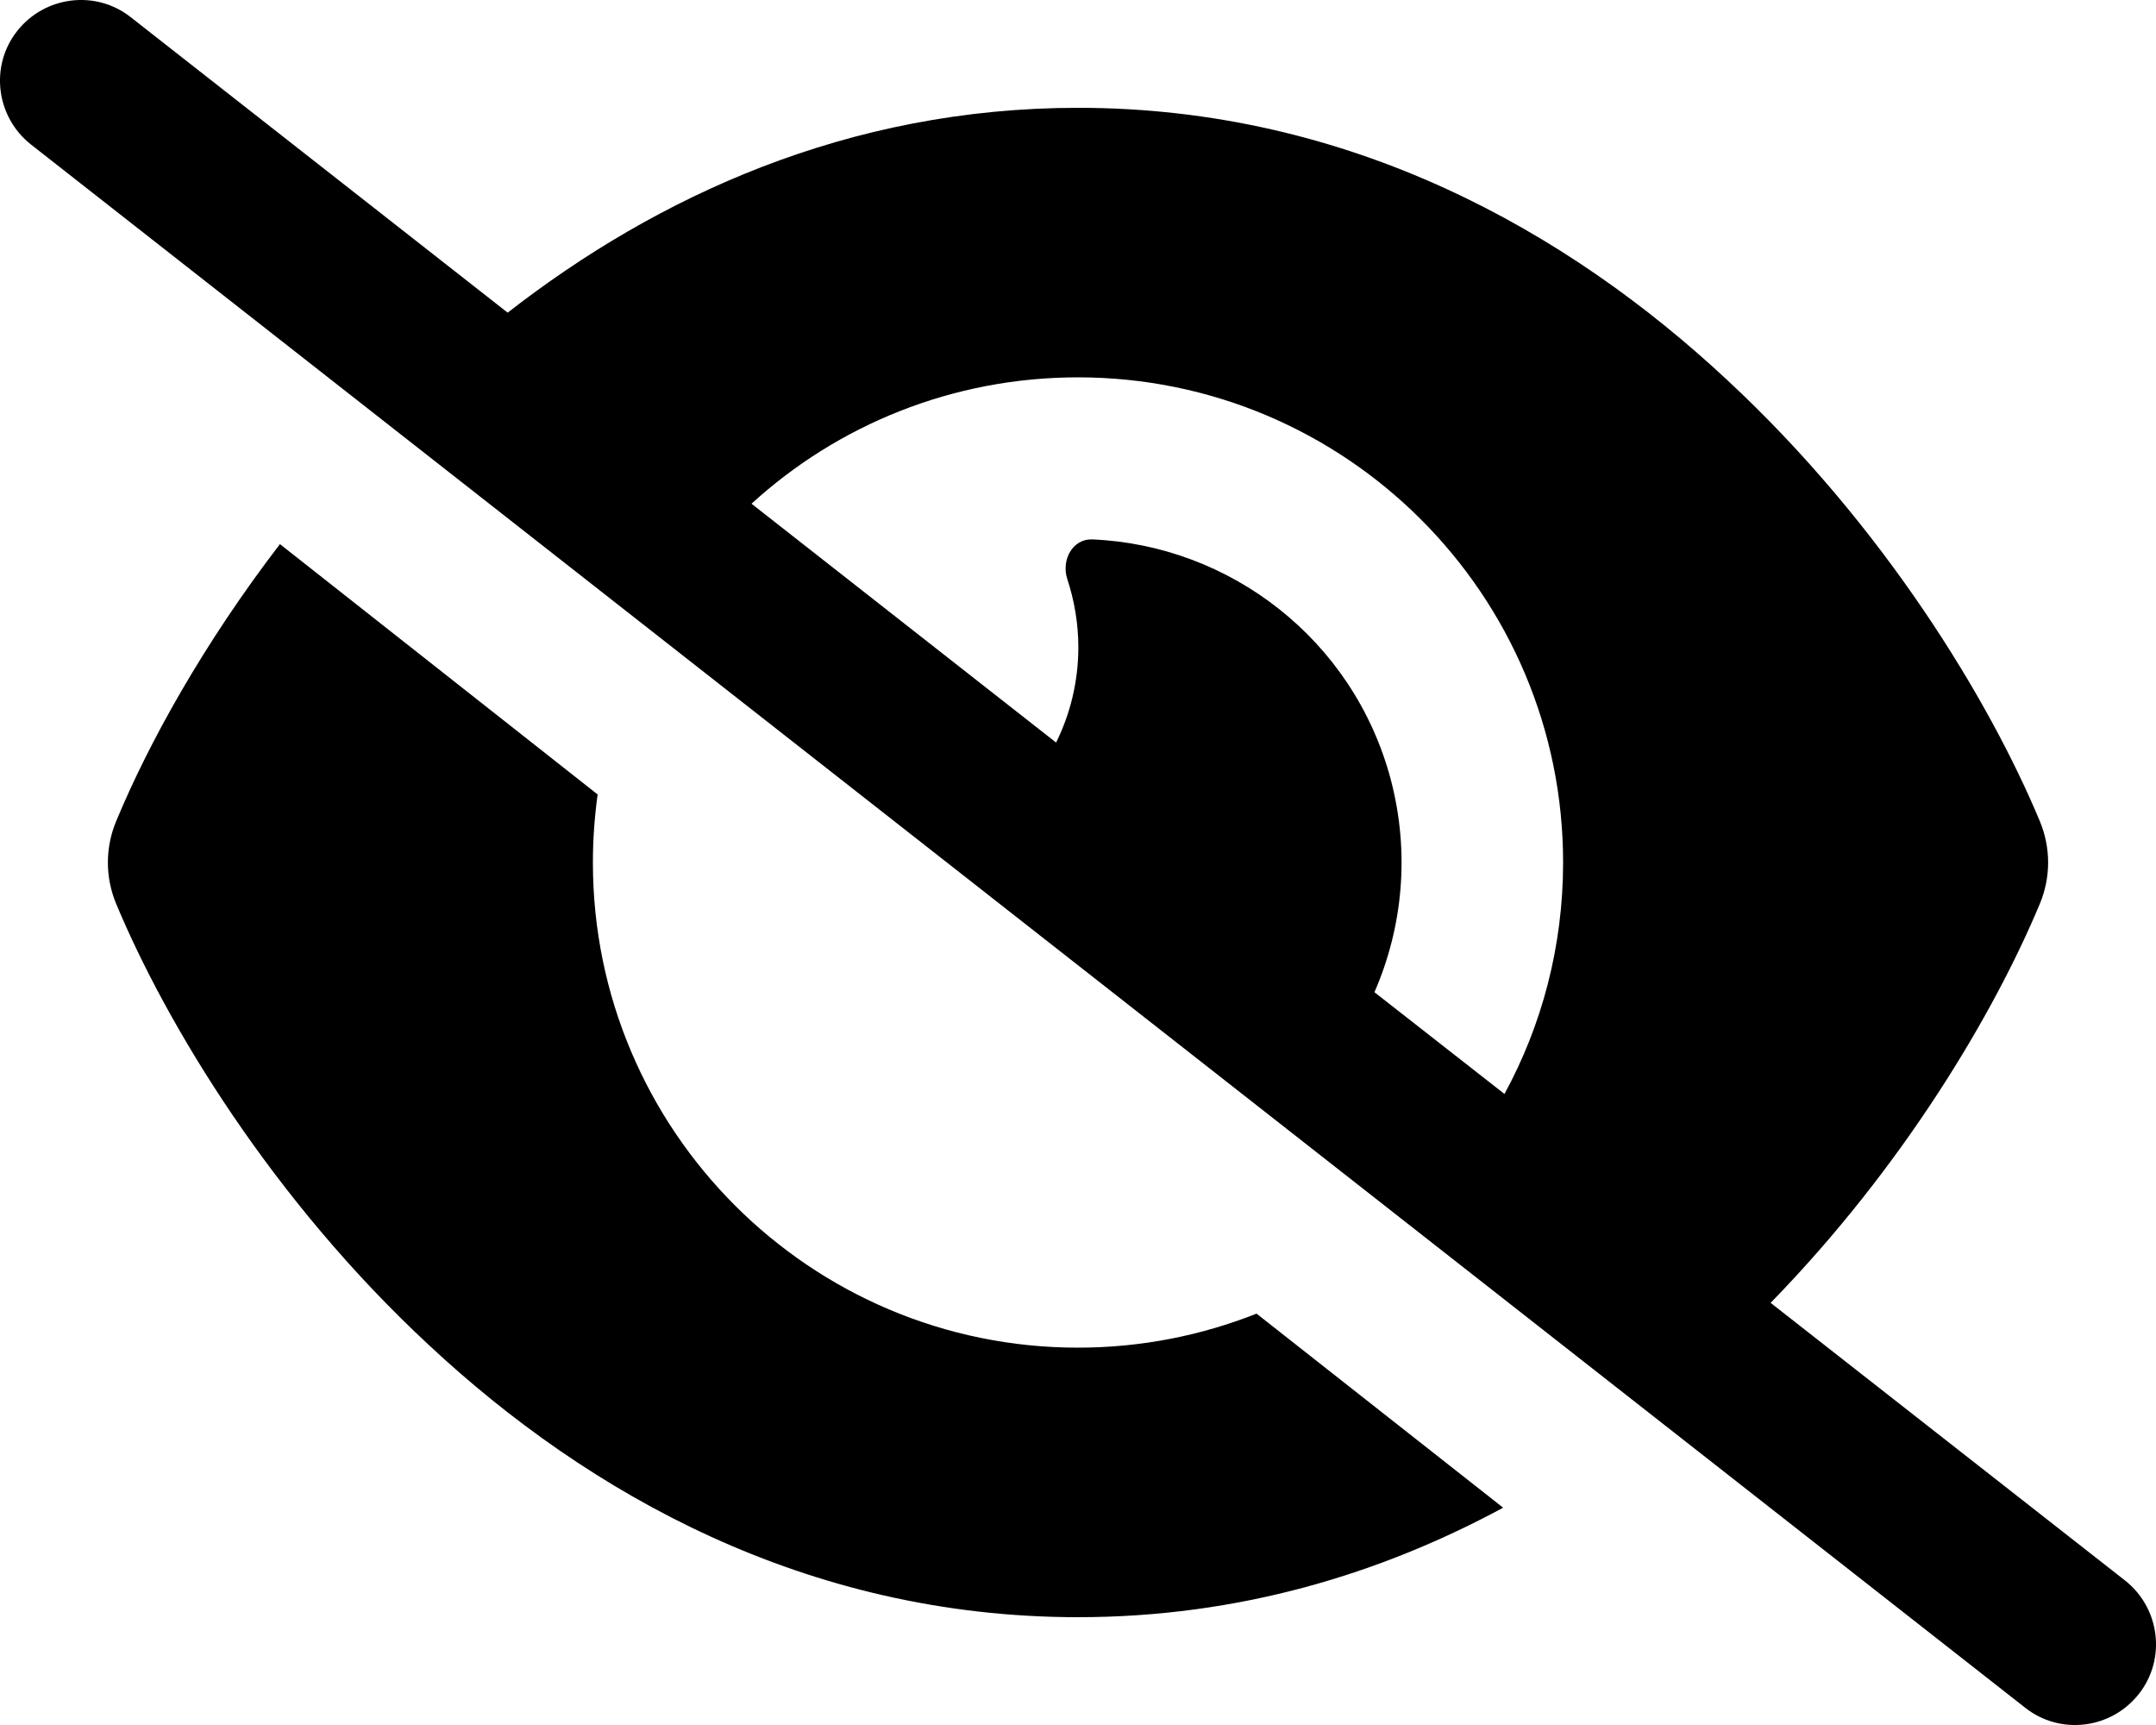
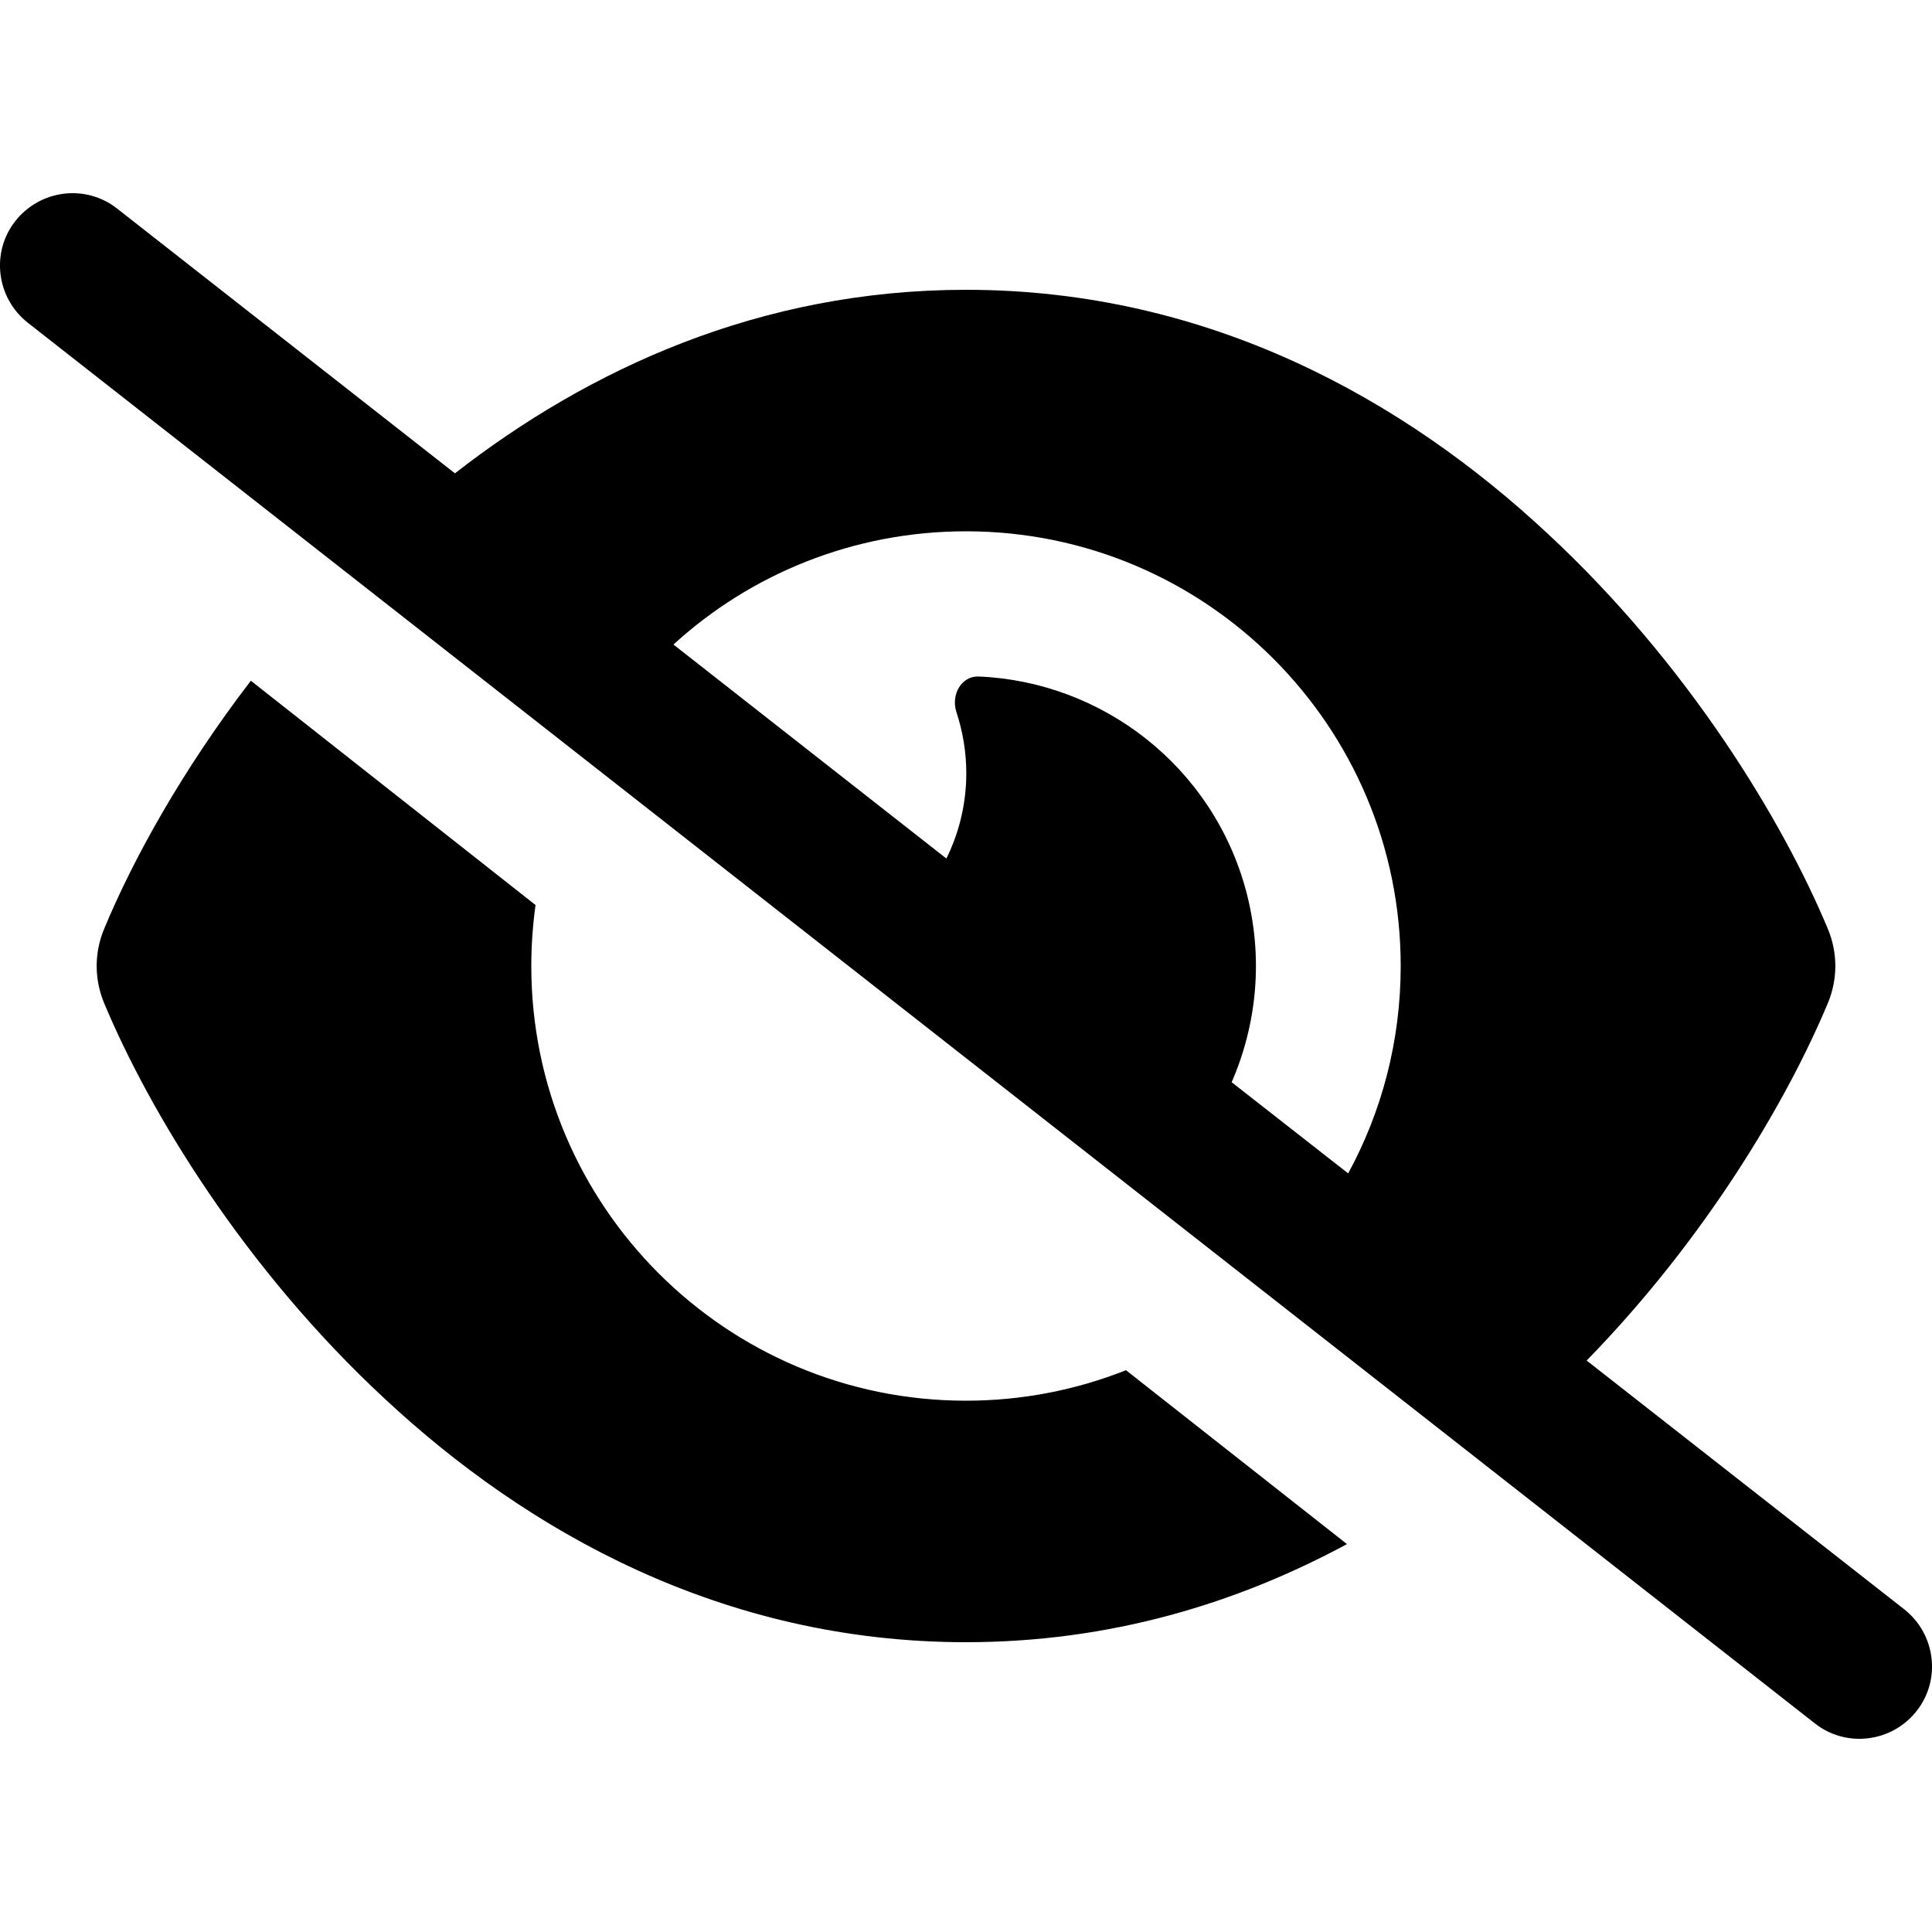
- <svg xmlns="http://www.w3.org/2000/svg" viewBox="0 0 640 512" style="color-scheme: light dark;" fill="context-fill light-dark(#5b5b66, #fbfbfe)">
+ <svg xmlns="http://www.w3.org/2000/svg" width="16" height="16" viewBox="0 0 640 512" style="color-scheme: light dark;" fill="context-fill light-dark(#5b5b66,#fbfbfe)">
  <path d="M38.8 5.1C28.4-3.1 13.3-1.2 5.1 9.2S-1.2 34.7 9.2 42.9l592 464c10.4 8.2 25.5 6.3 33.7-4.1s6.3-25.5-4.1-33.7L525.6 386.7c39.6-40.6 66.4-86.1 79.9-118.4c3.3-7.9 3.3-16.7 0-24.6c-14.9-35.7-46.2-87.7-93-131.1C465.5 68.8 400.8 32 320 32c-68.2 0-125 26.3-169.3 60.8L38.8 5.1zM223.1 149.5C248.6 126.2 282.7 112 320 112c79.5 0 144 64.5 144 144c0 24.9-6.3 48.3-17.4 68.7L408 294.5c8.4-19.3 10.6-41.4 4.8-63.3c-11.1-41.5-47.8-69.4-88.6-71.1c-5.8-.2-9.2 6.1-7.4 11.7c2.1 6.4 3.3 13.2 3.3 20.3c0 10.2-2.4 19.8-6.6 28.3l-90.3-70.8zM373 389.9c-16.4 6.5-34.3 10.1-53 10.1c-79.5 0-144-64.5-144-144c0-6.9 .5-13.6 1.4-20.2L83.1 161.5C60.3 191.2 44 220.8 34.5 243.7c-3.3 7.9-3.3 16.7 0 24.6c14.9 35.7 46.2 87.7 93 131.1C174.5 443.2 239.2 480 320 480c47.8 0 89.9-12.9 126.2-32.5L373 389.9z" />
</svg>
